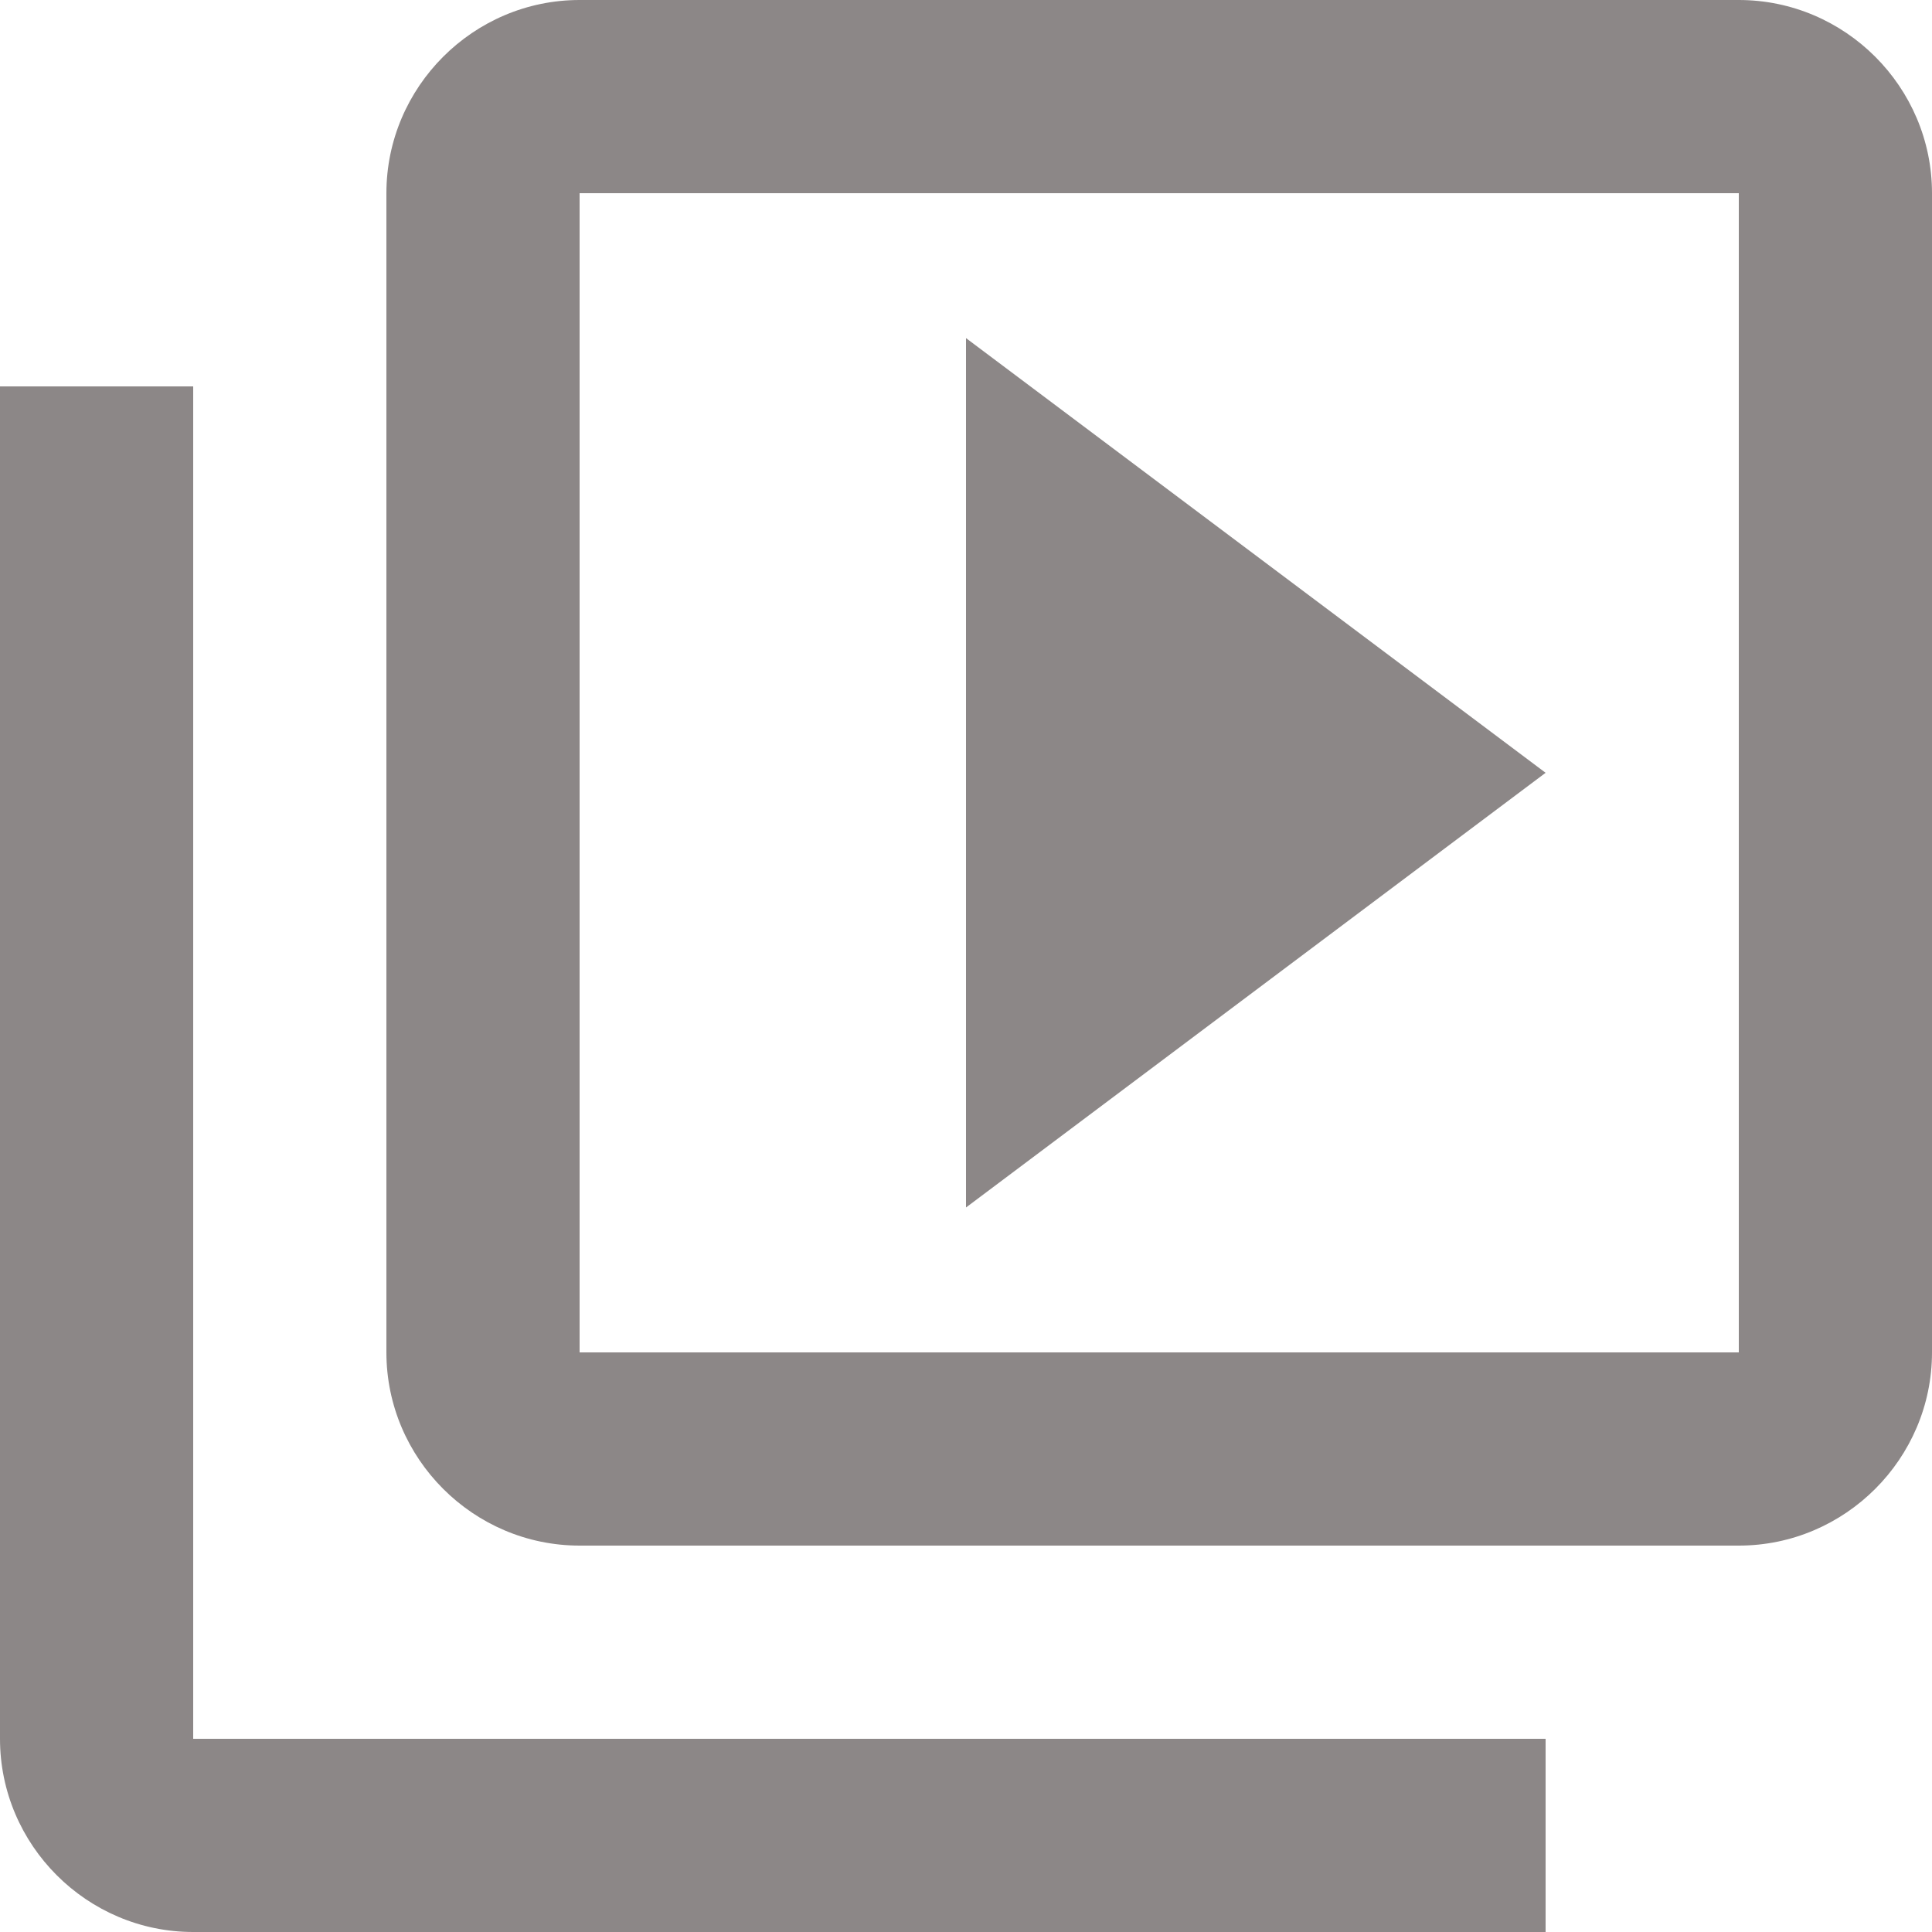
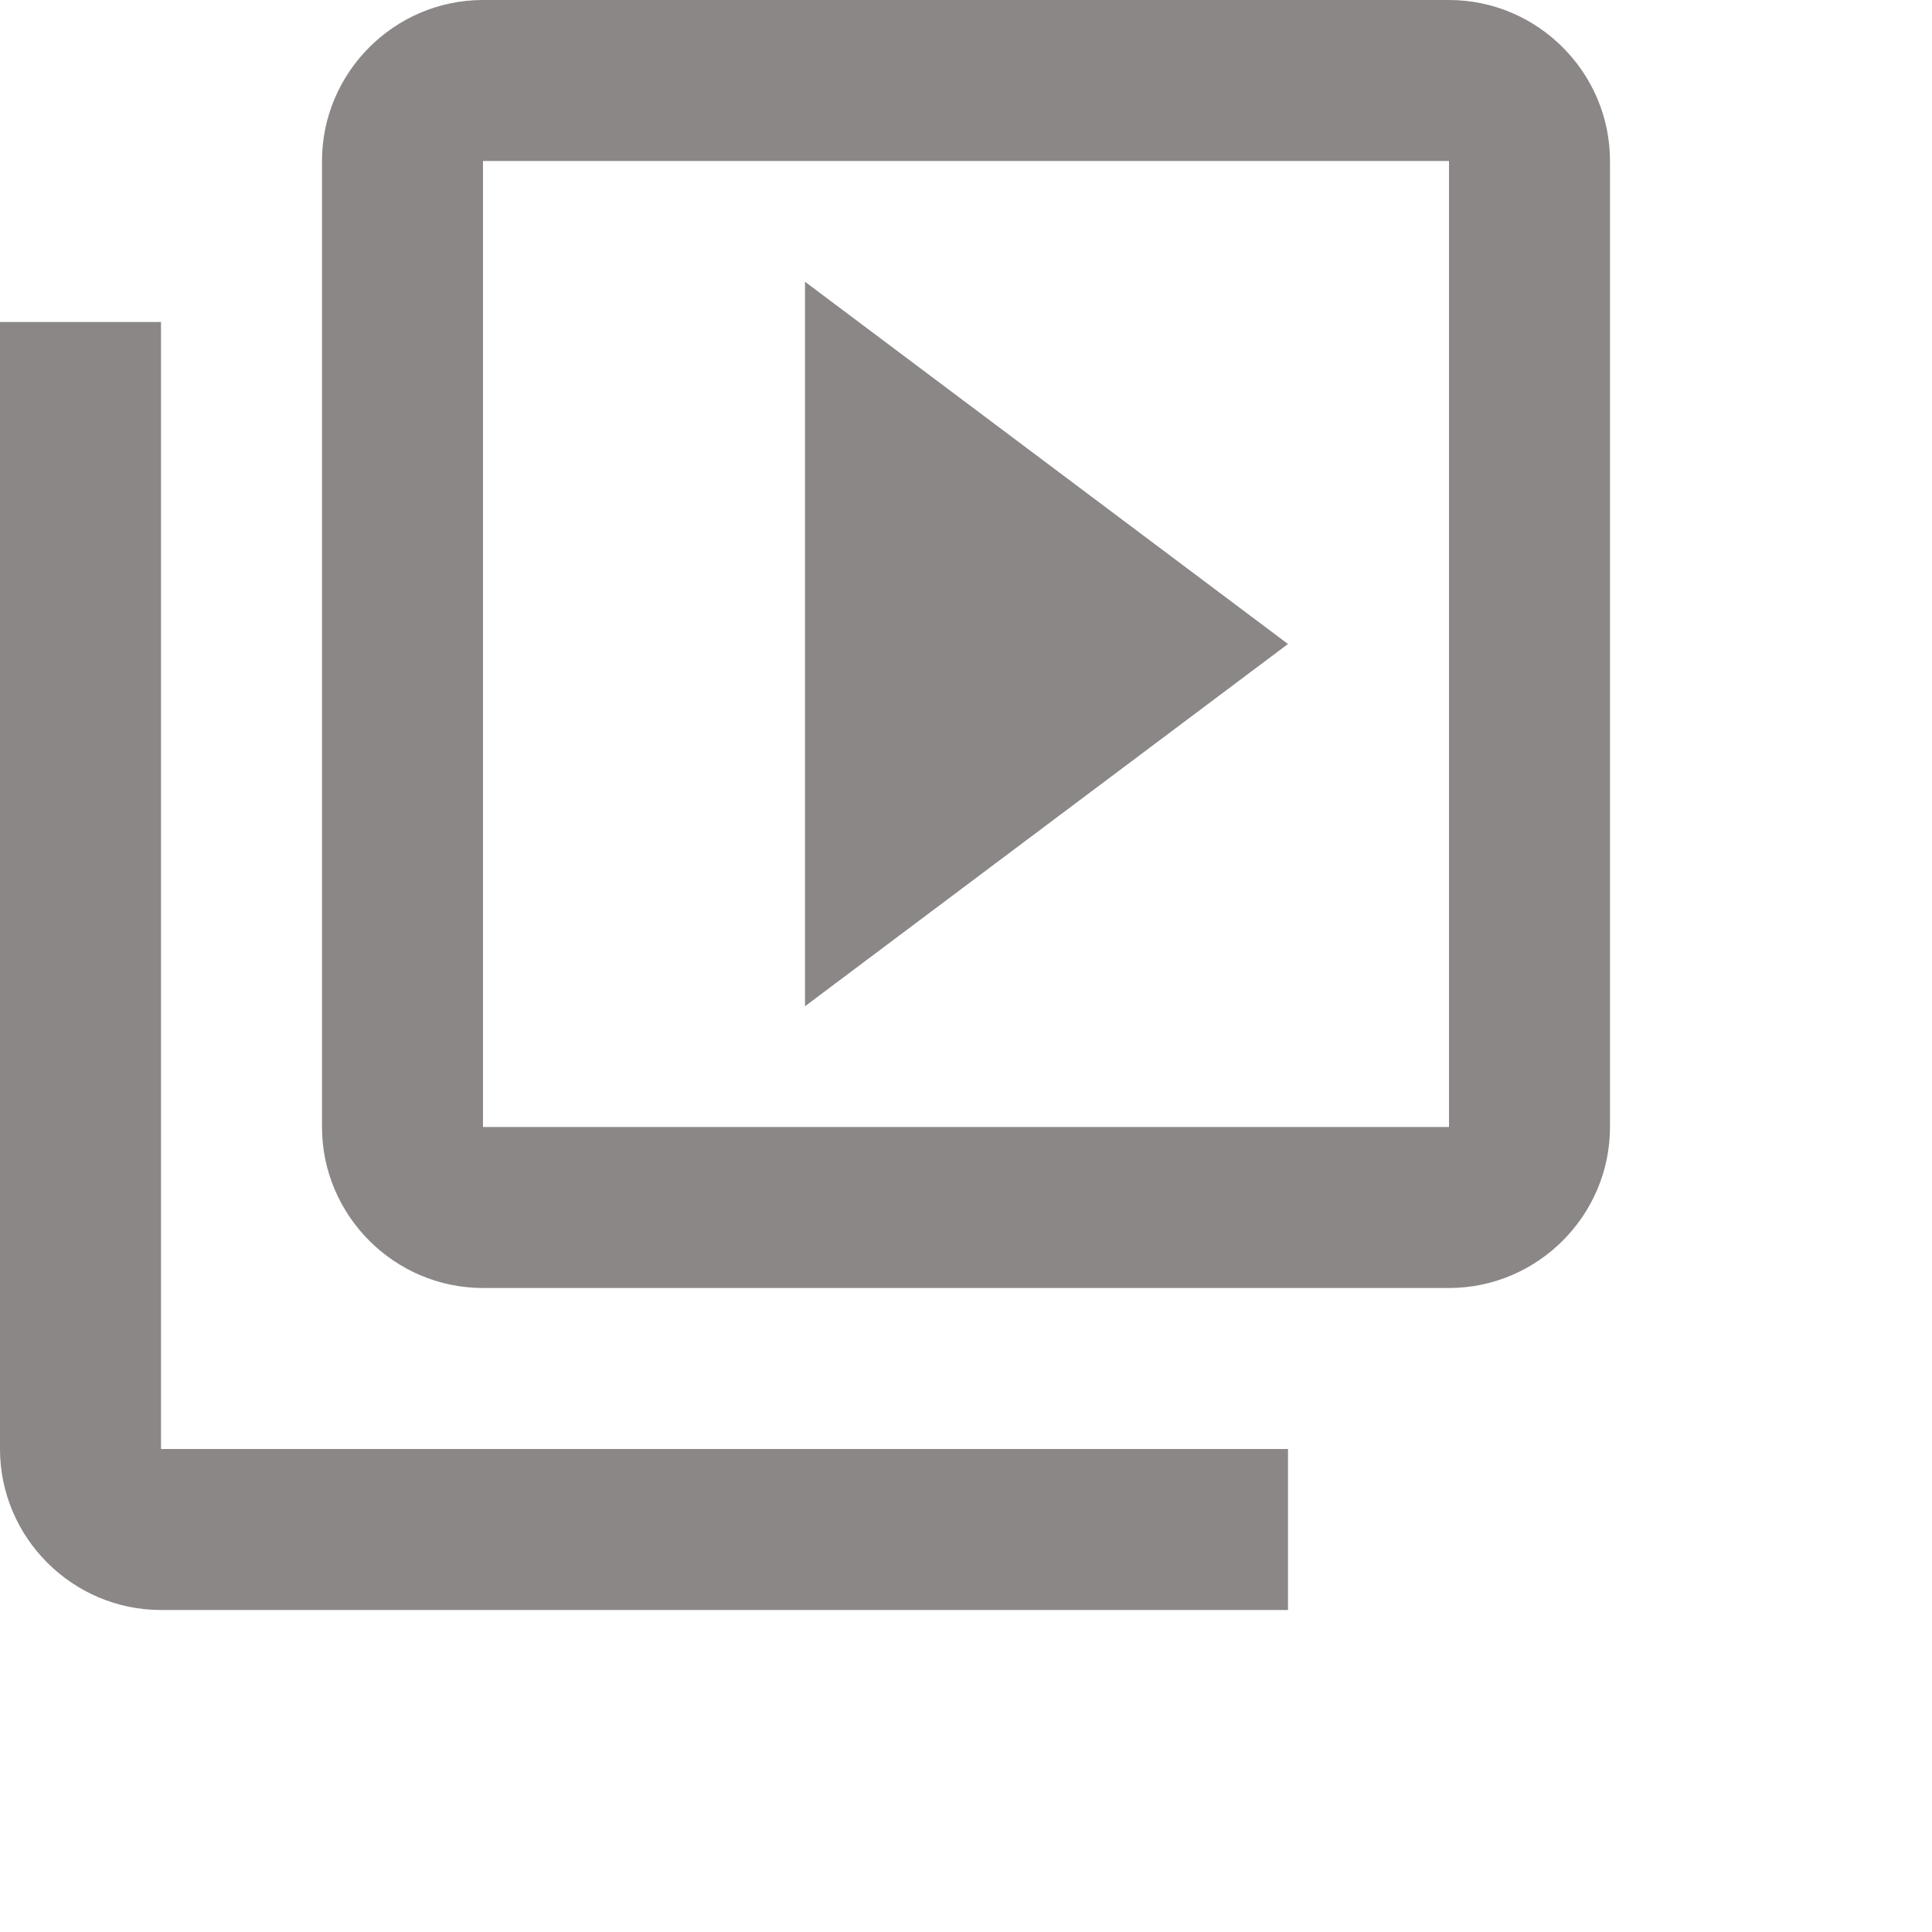
- <svg xmlns="http://www.w3.org/2000/svg" width="20" height="20" viewBox="0 0 20 20" fill="none">
+ <svg xmlns="http://www.w3.org/2000/svg" width="24" height="24" viewBox="0 0 24 24" fill="none">
  <path d="M2 4H0V18C0 19.1 0.9 20 2 20H16V18H2V4ZM18 0H6C4.9 0 4 0.9 4 2V14C4 15.1 4.9 16 6 16H18C19.1 16 20 15.1 20 14V2C20 0.9 19.1 0 18 0ZM18 14H6V2H18V14ZM10 3.5V12.5L16 8L10 3.5Z" fill="#8C8787" />
</svg>
